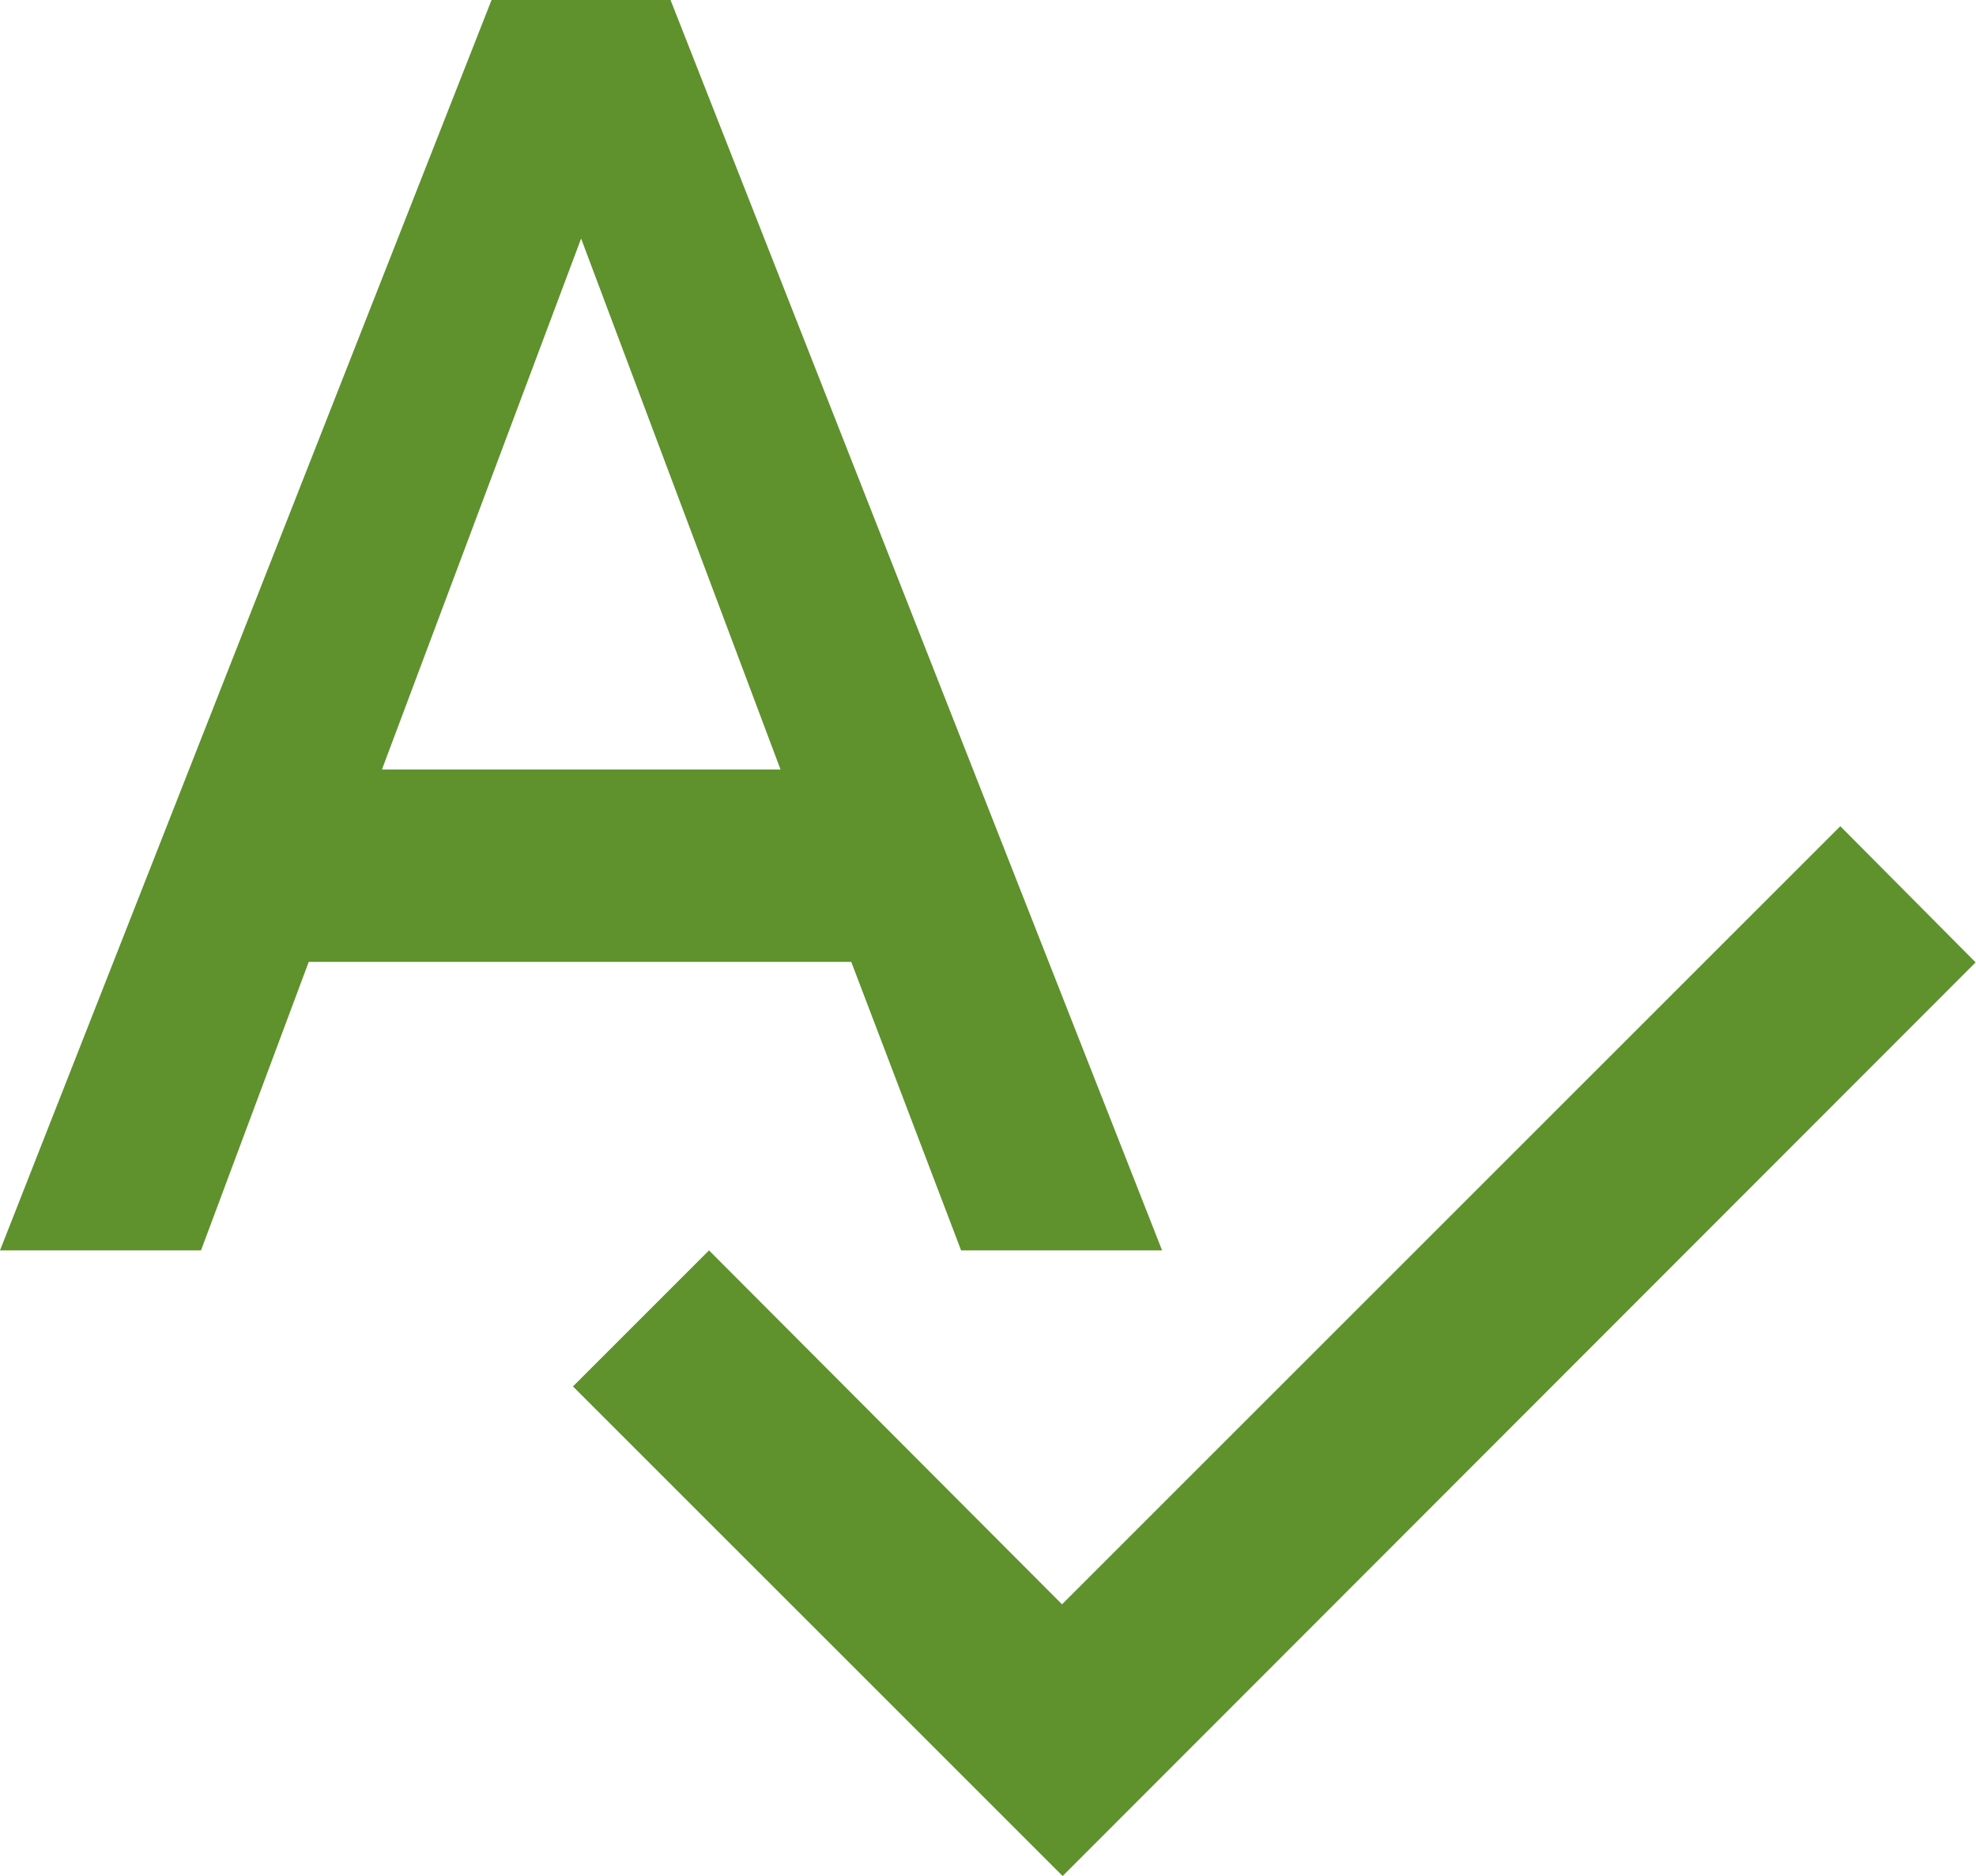
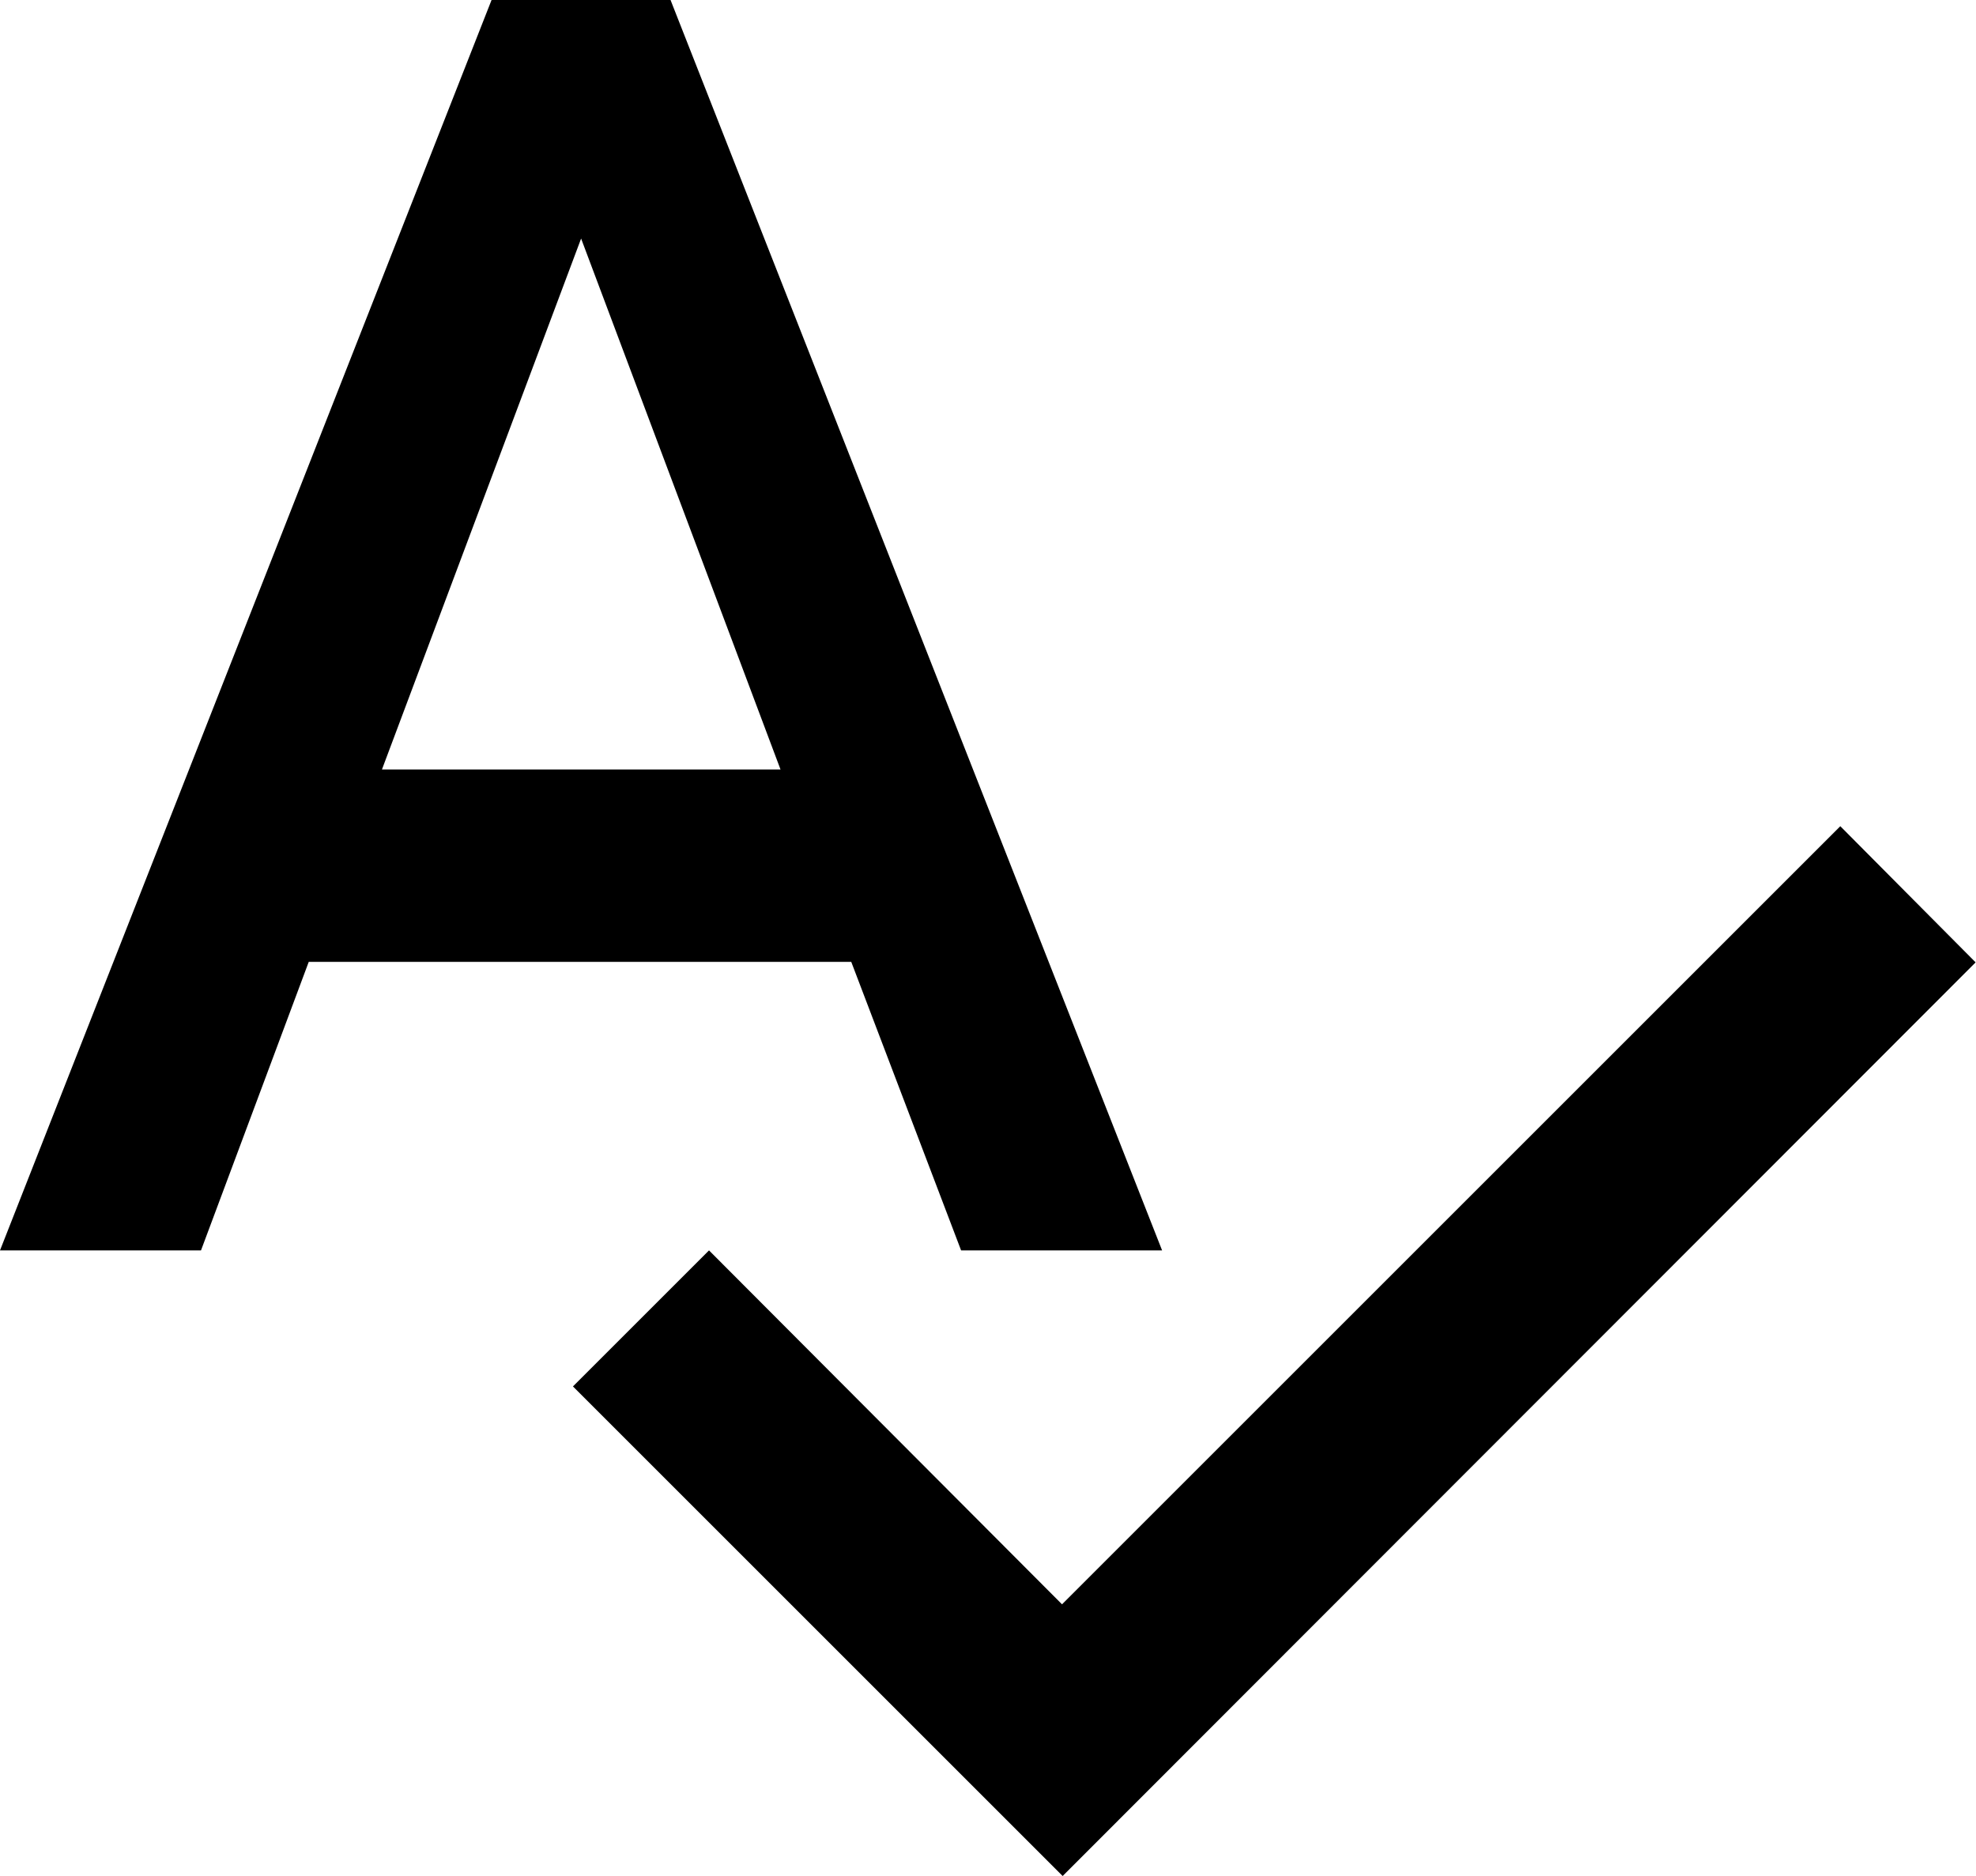
<svg xmlns="http://www.w3.org/2000/svg" width="15.975" height="15.166" viewBox="0 0 15.975 15.166">
-   <defs>
-     <style>.a{fill:#5f912d;}</style>
-   </defs>
  <path class="a" d="M11.46,14.611h1.625L9.111,4.5H7.664L3.69,14.611H5.315l.871-2.333h4.386ZM6.778,10.722l1.61-4.293L10,10.722H6.778Zm11.79.459-6.292,6.292L9.422,14.611l-1.1,1.1,3.959,3.959,7.381-7.388Z" transform="translate(-3.69 -4.5)" />
</svg>
